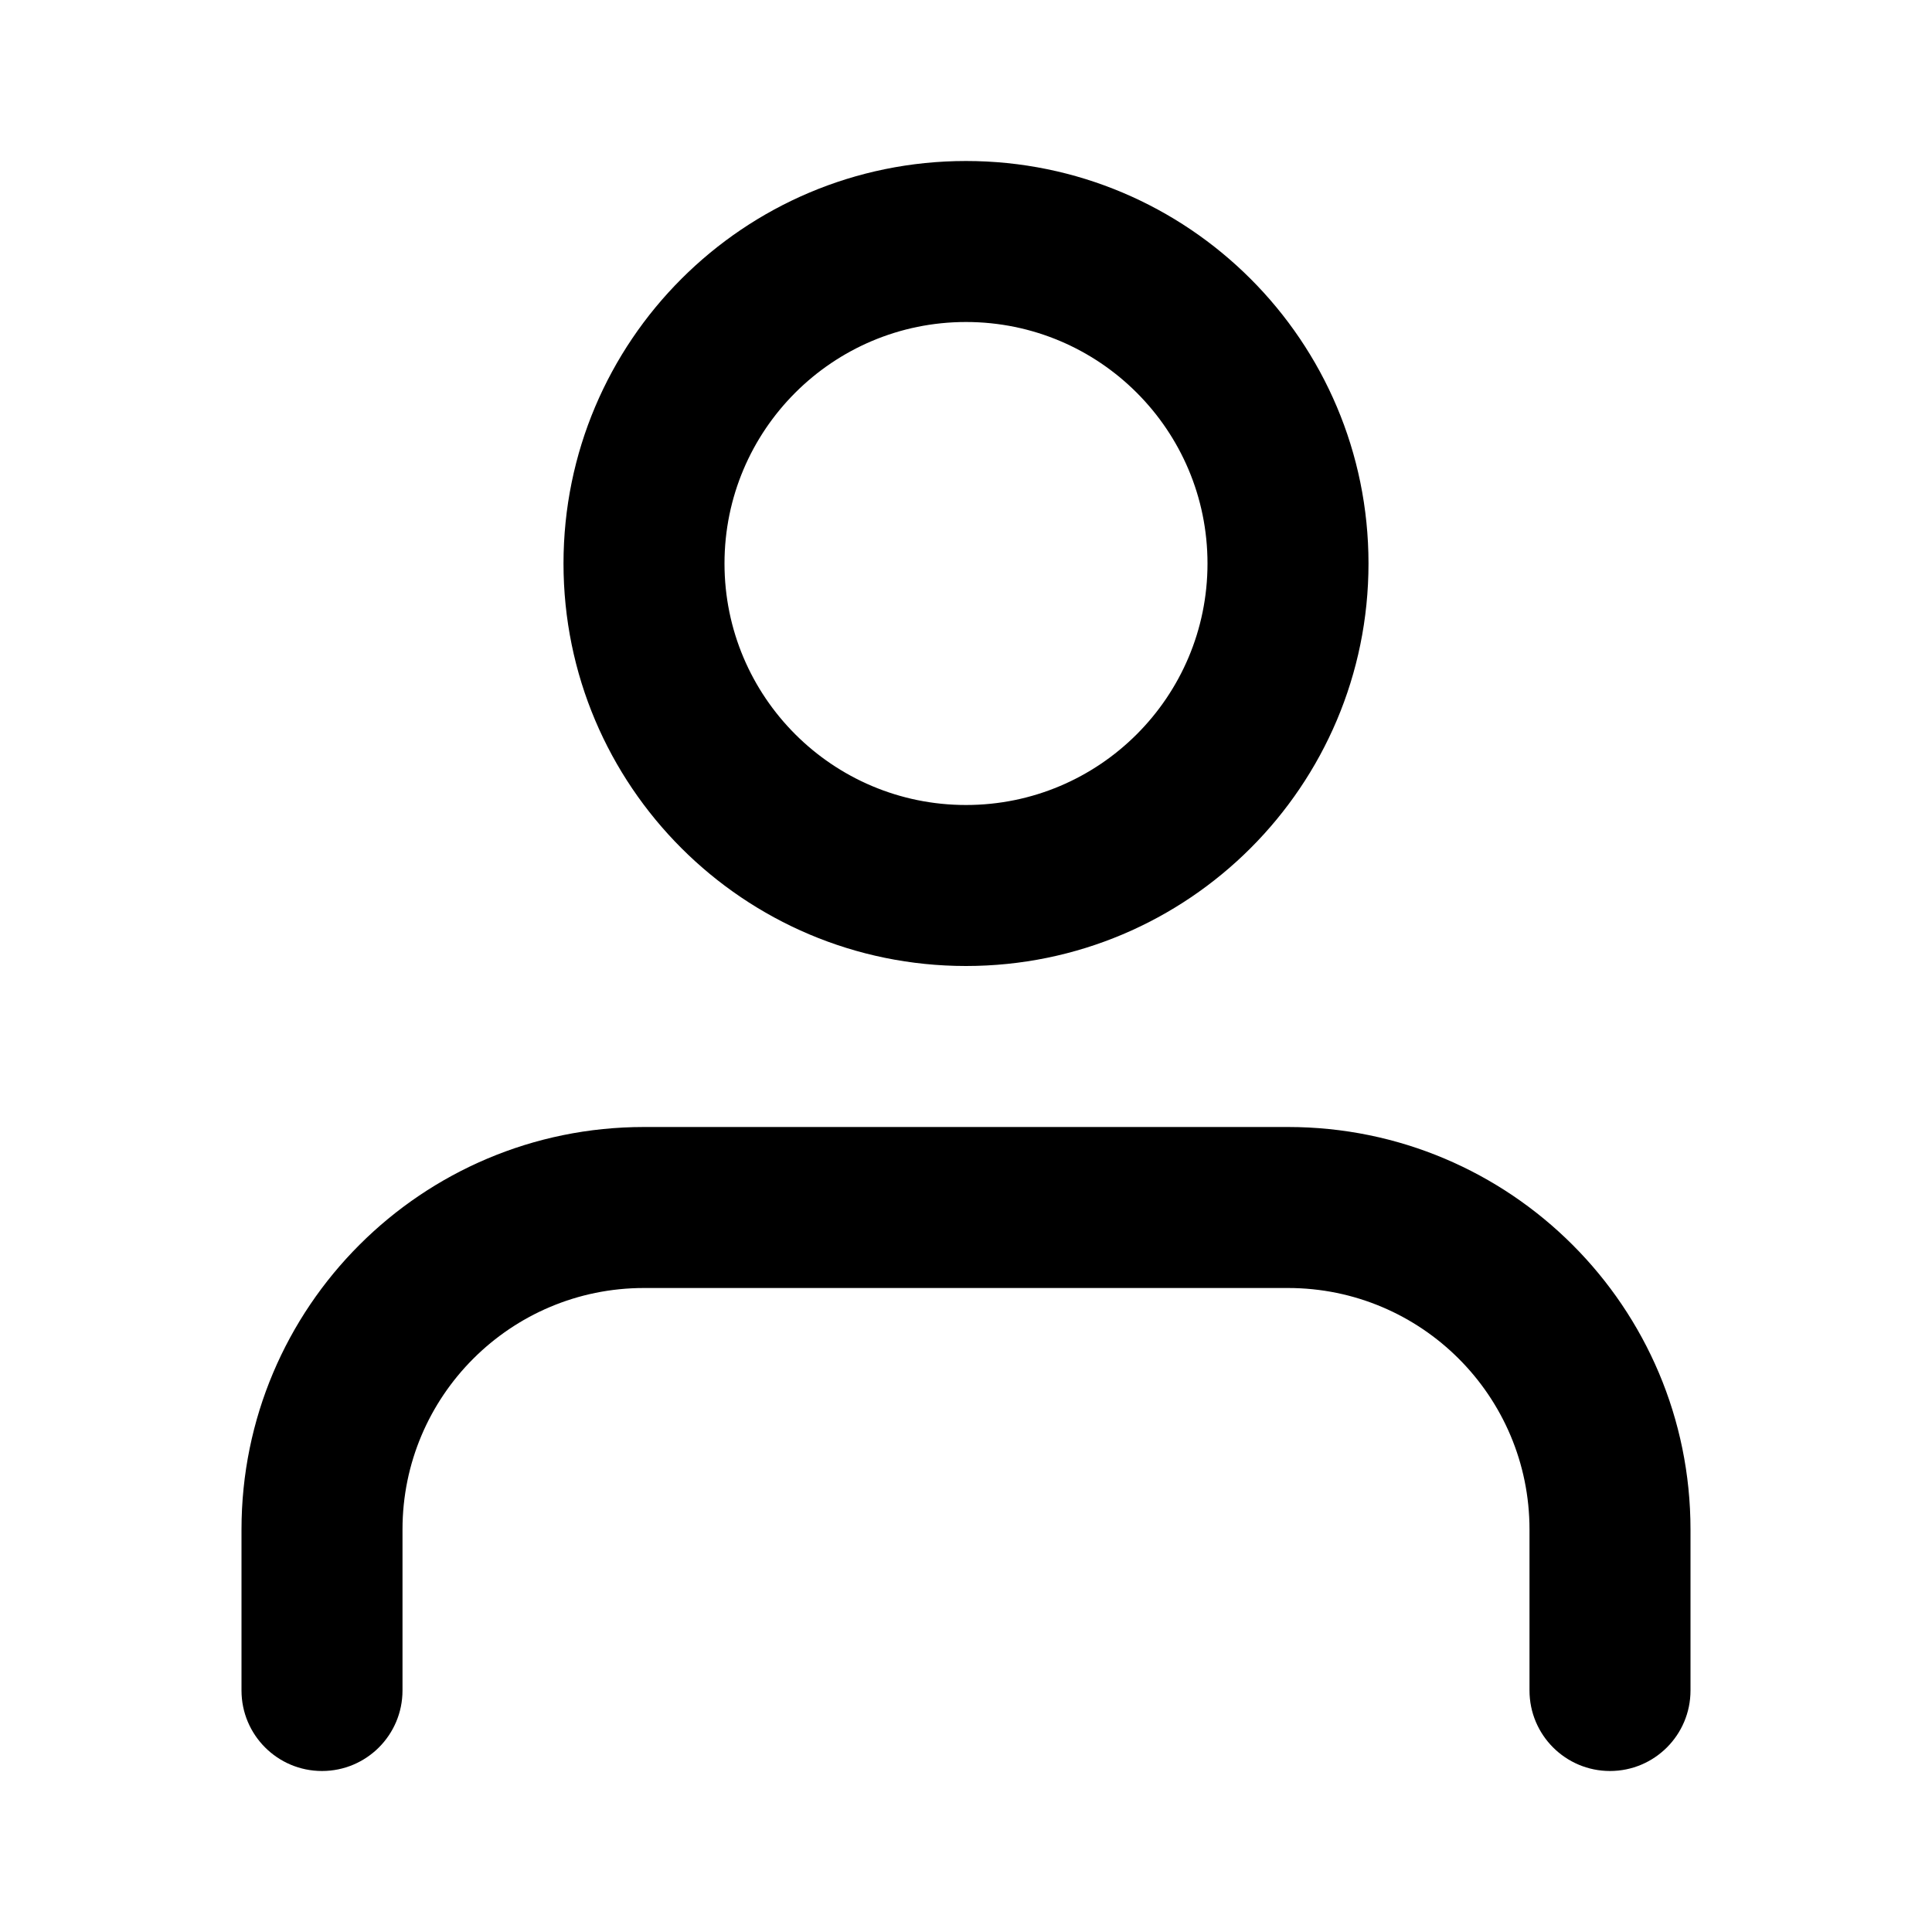
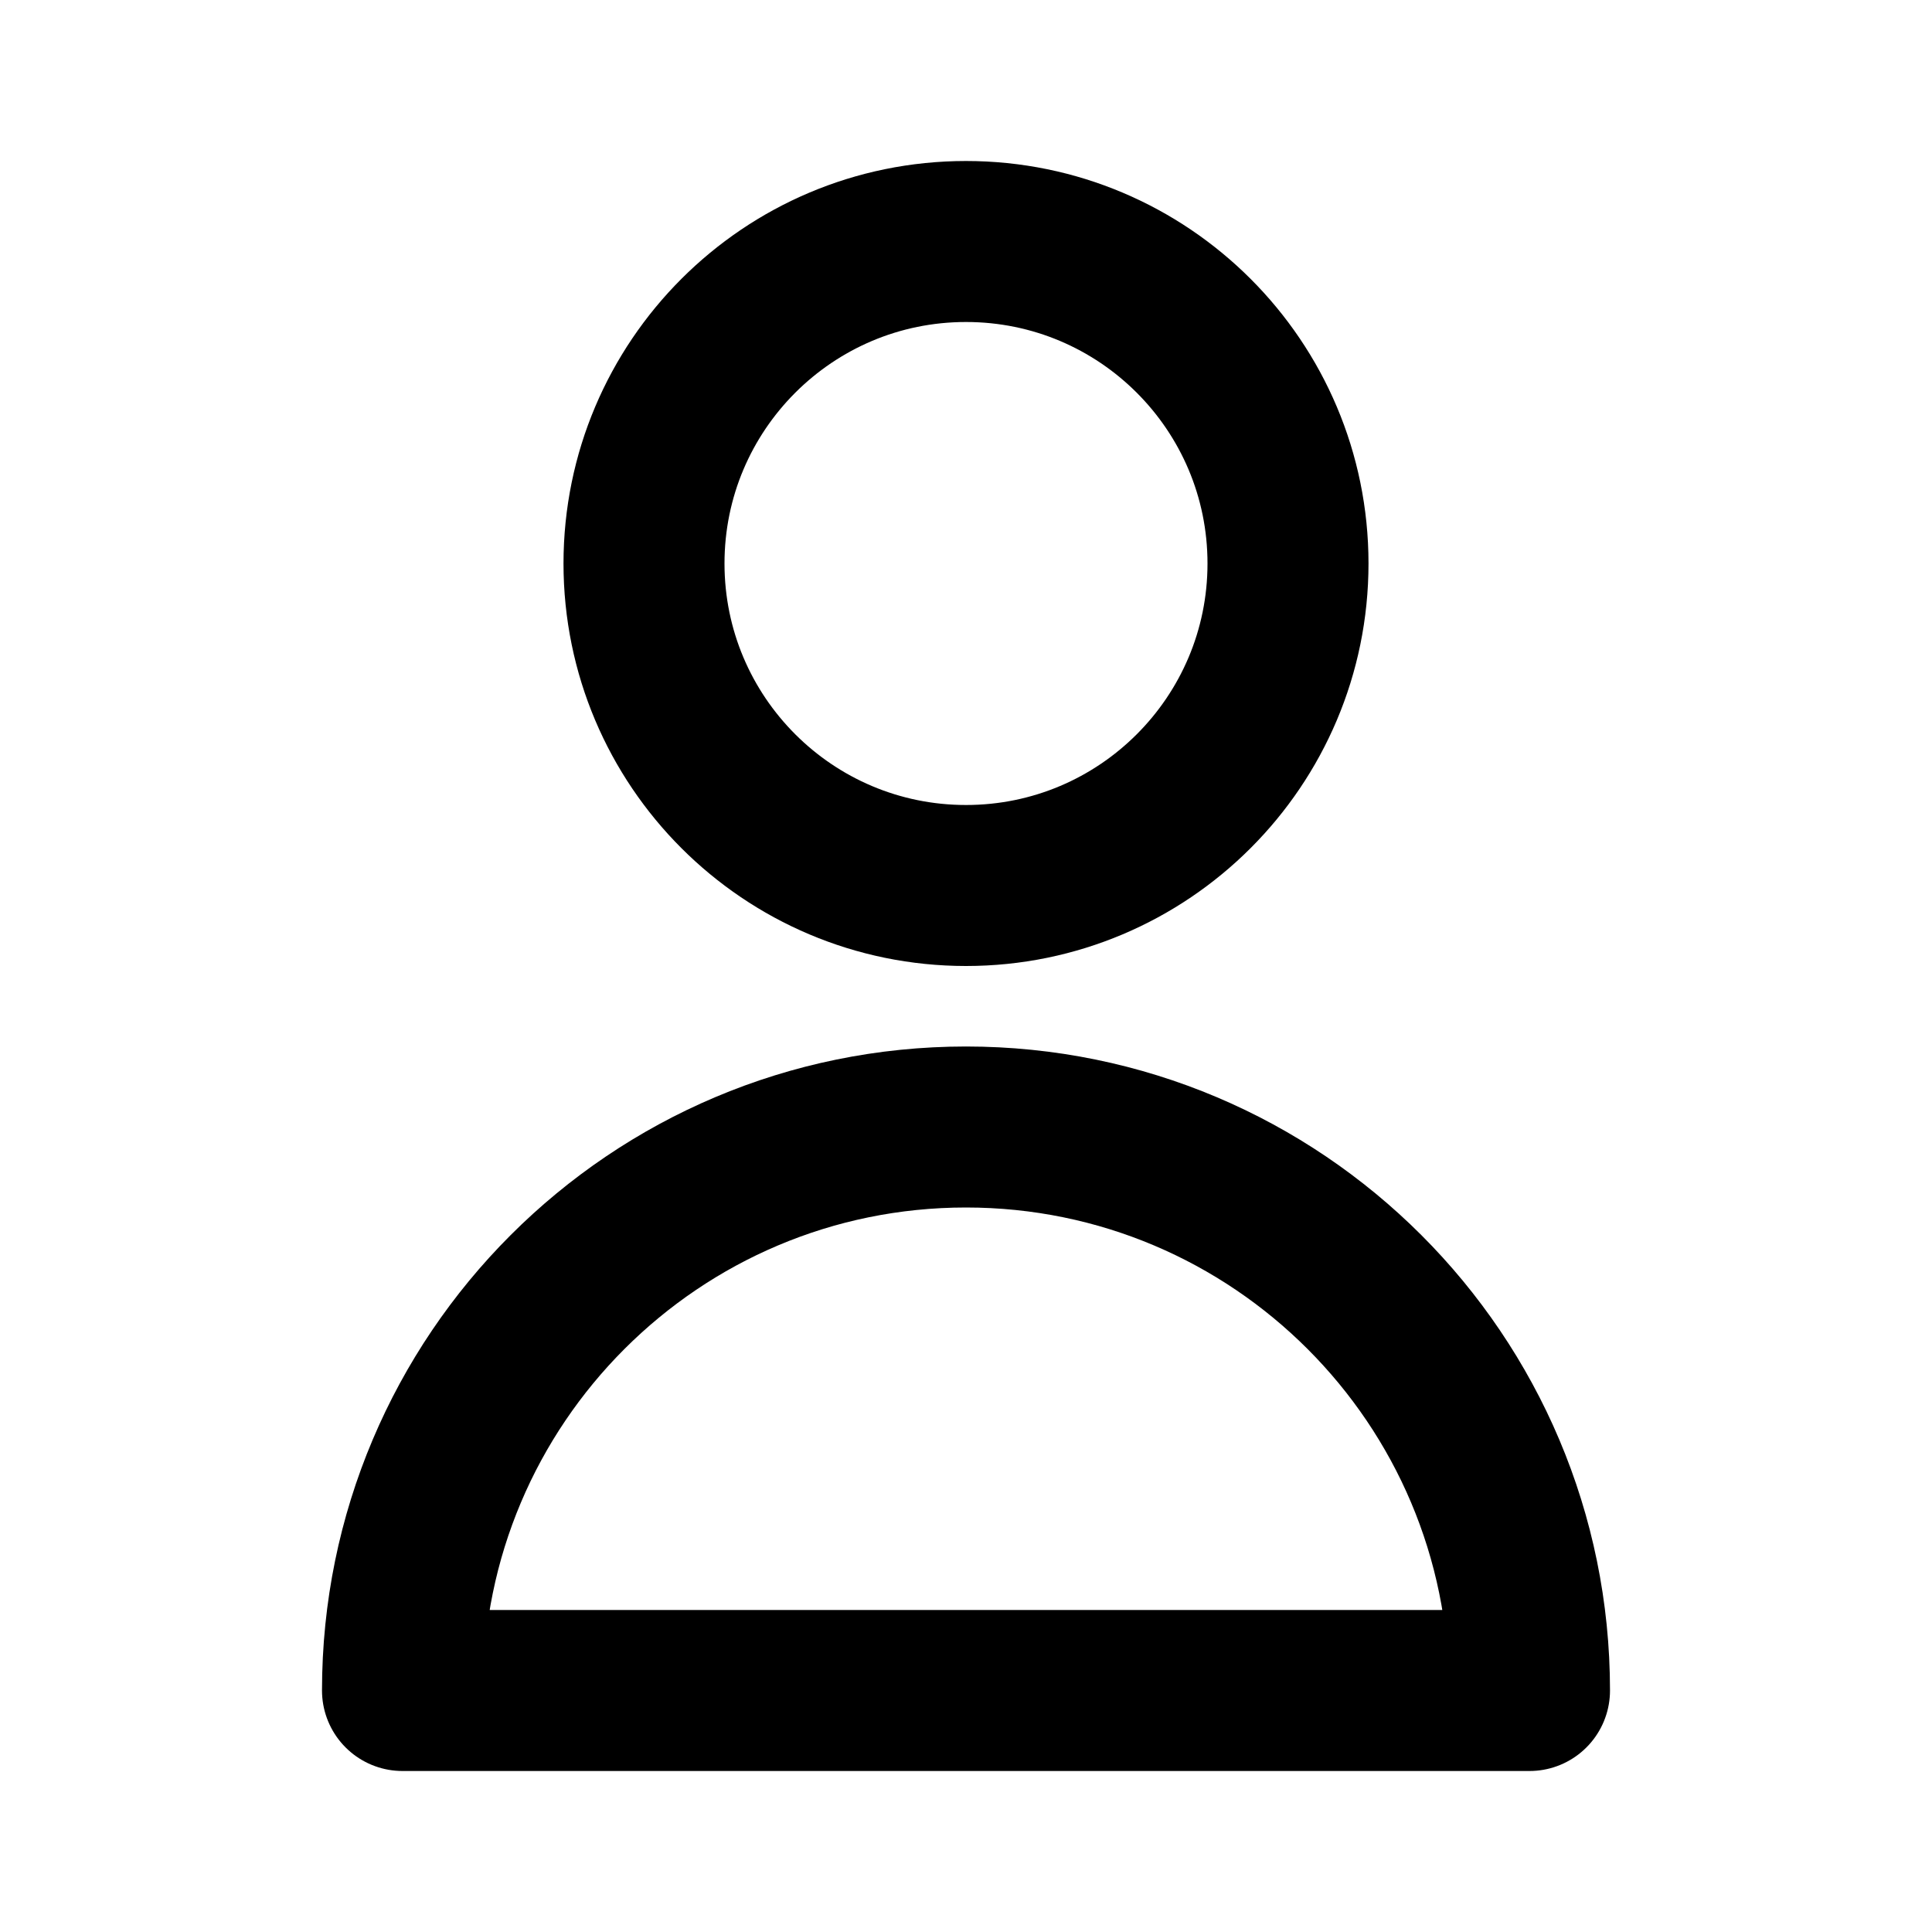
- <svg xmlns="http://www.w3.org/2000/svg" viewBox="0 0 24 24" width="24" height="24">
-   <path class="heroicon-ui" d="M12 12a5 5 0 1 1 0-10 5 5 0 0 1 0 10zm0-2a3 3 0 1 0 0-6 3 3 0 0 0 0 6zm9 11a1 1 0 0 1-2 0v-2a3 3 0 0 0-3-3H8a3 3 0 0 0-3 3v2a1 1 0 0 1-2 0v-2a5 5 0 0 1 5-5h8a5 5 0 0 1 5 5v2z" />
+ <svg fill="none" stroke-linecap="round" stroke-linejoin="round" stroke-width="2" viewBox="0 0 24 24" stroke="currentColor">
+   <path d="M16 7a4 4 0 11-8 0 4 4 0 018 0zM12 14a7 7 0 00-7 7h14a7 7 0 00-7-7z" />
</svg>
